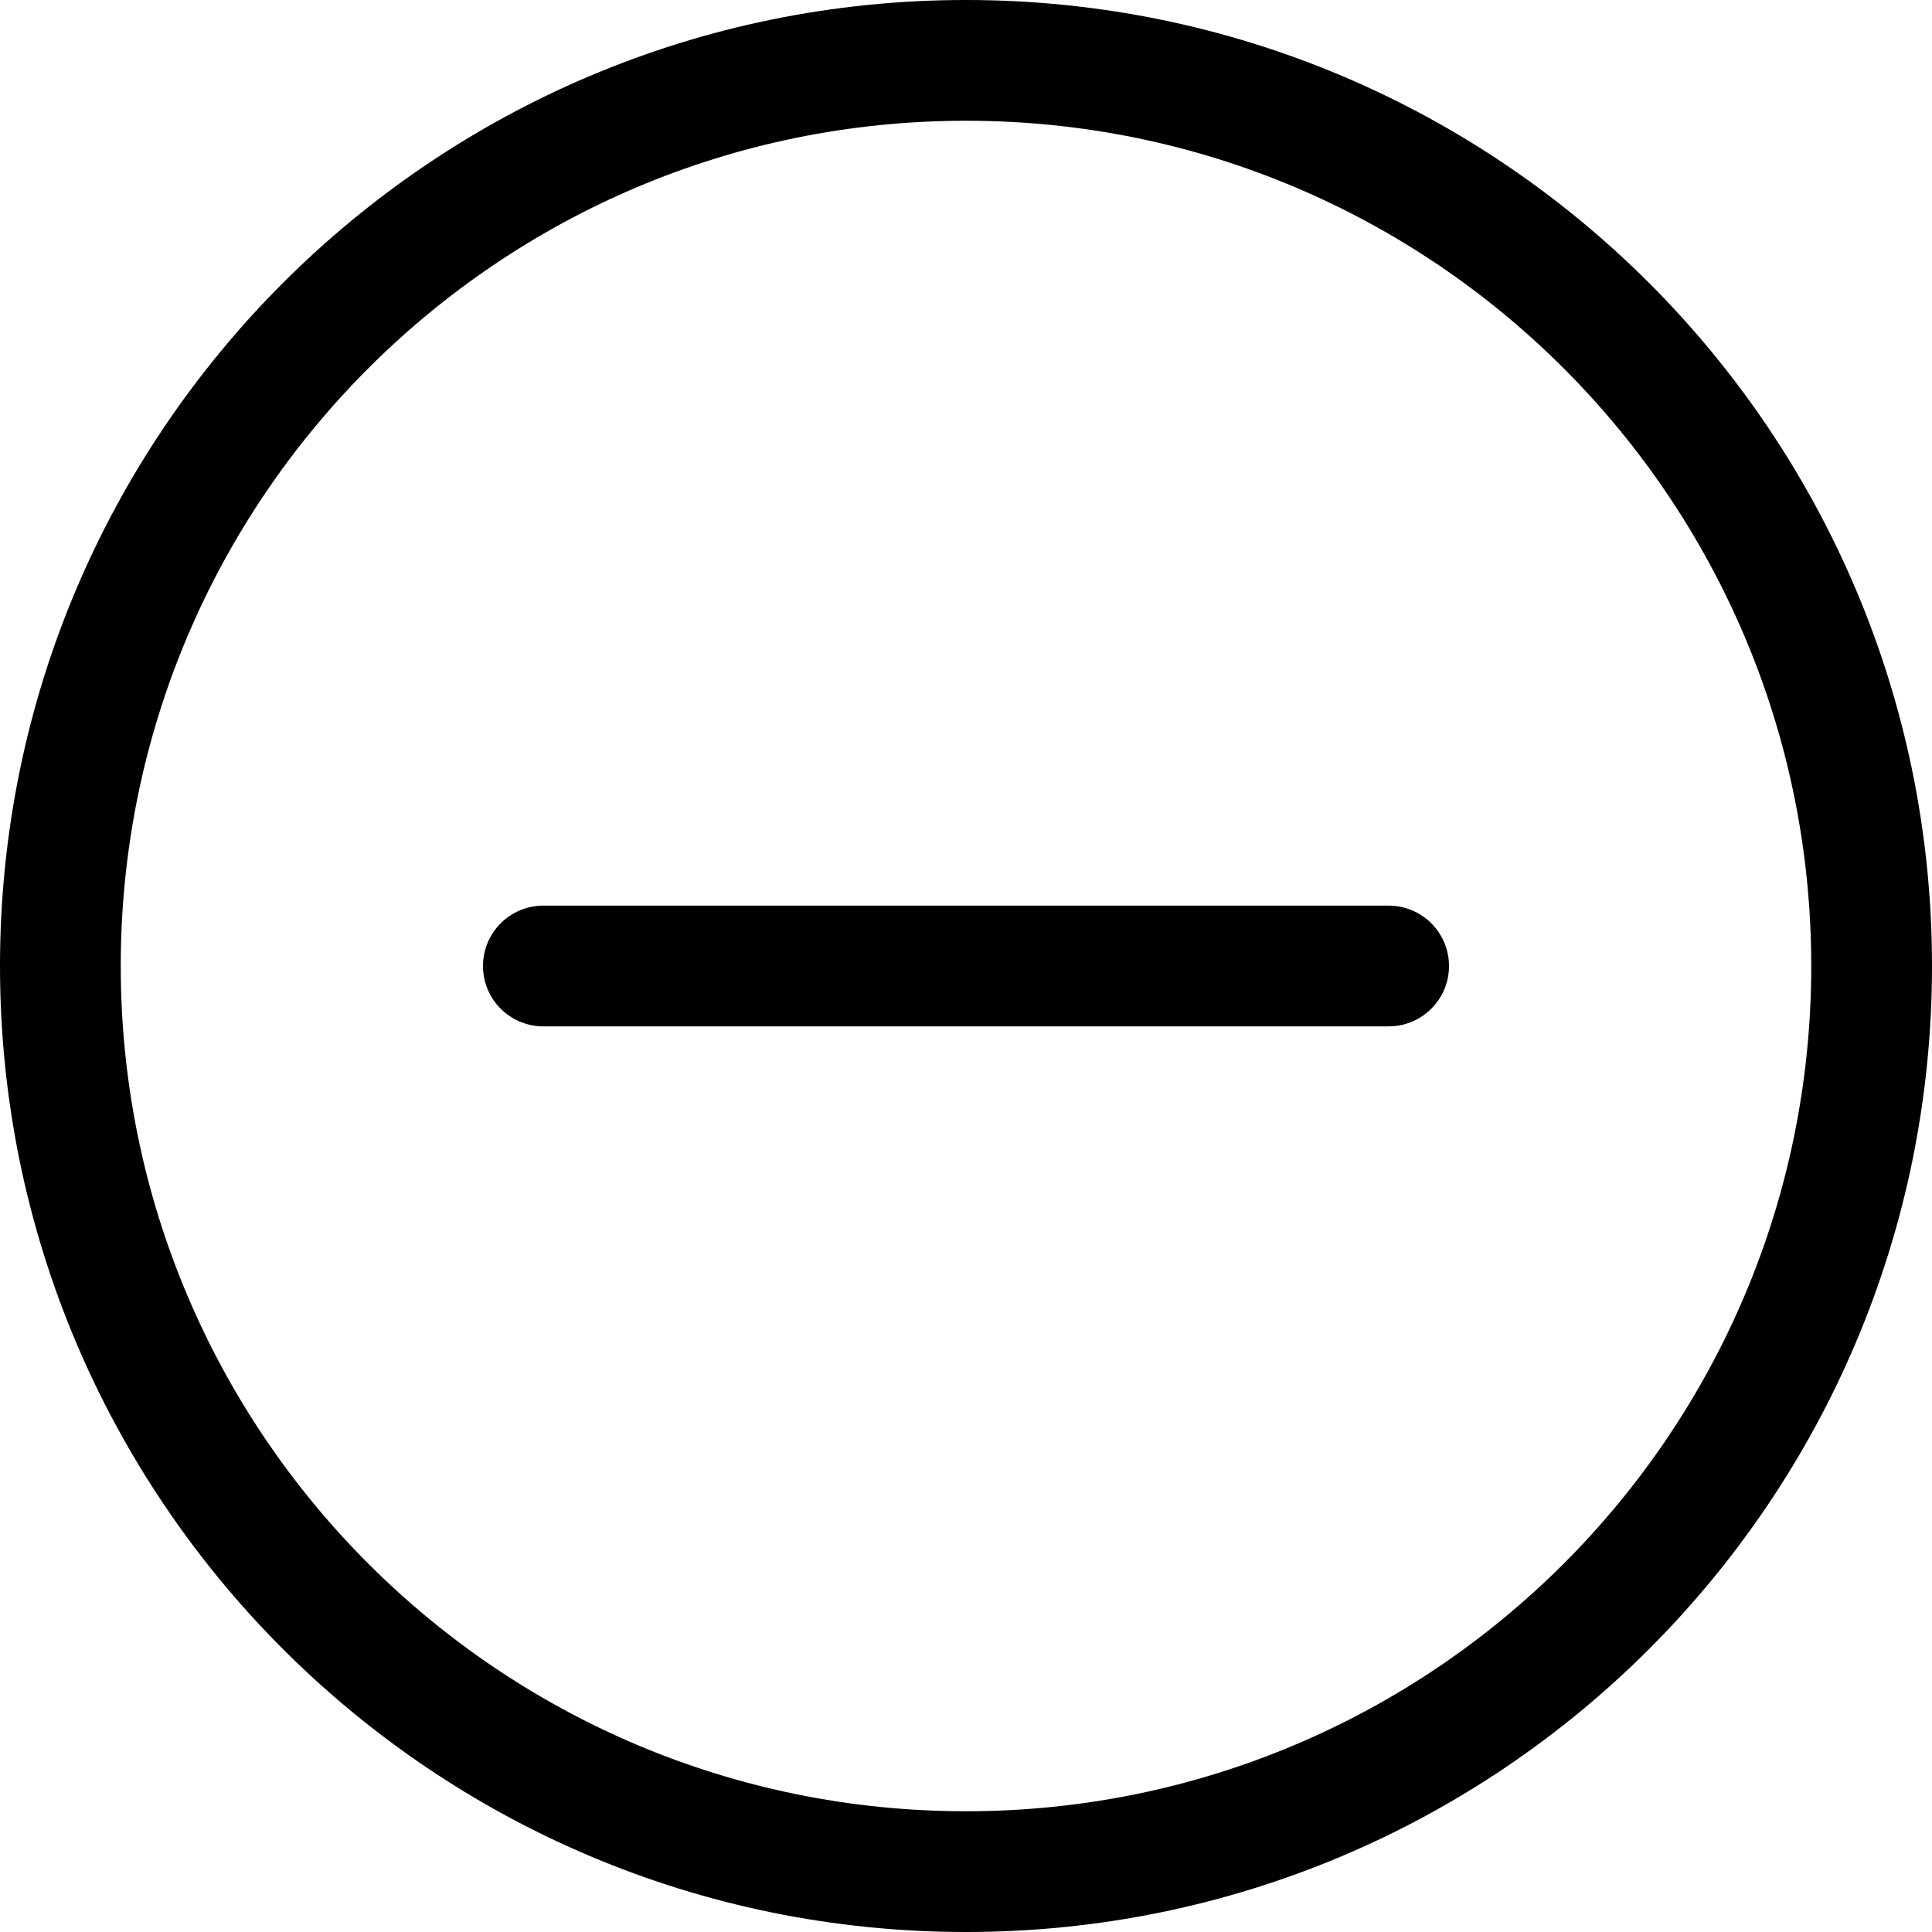
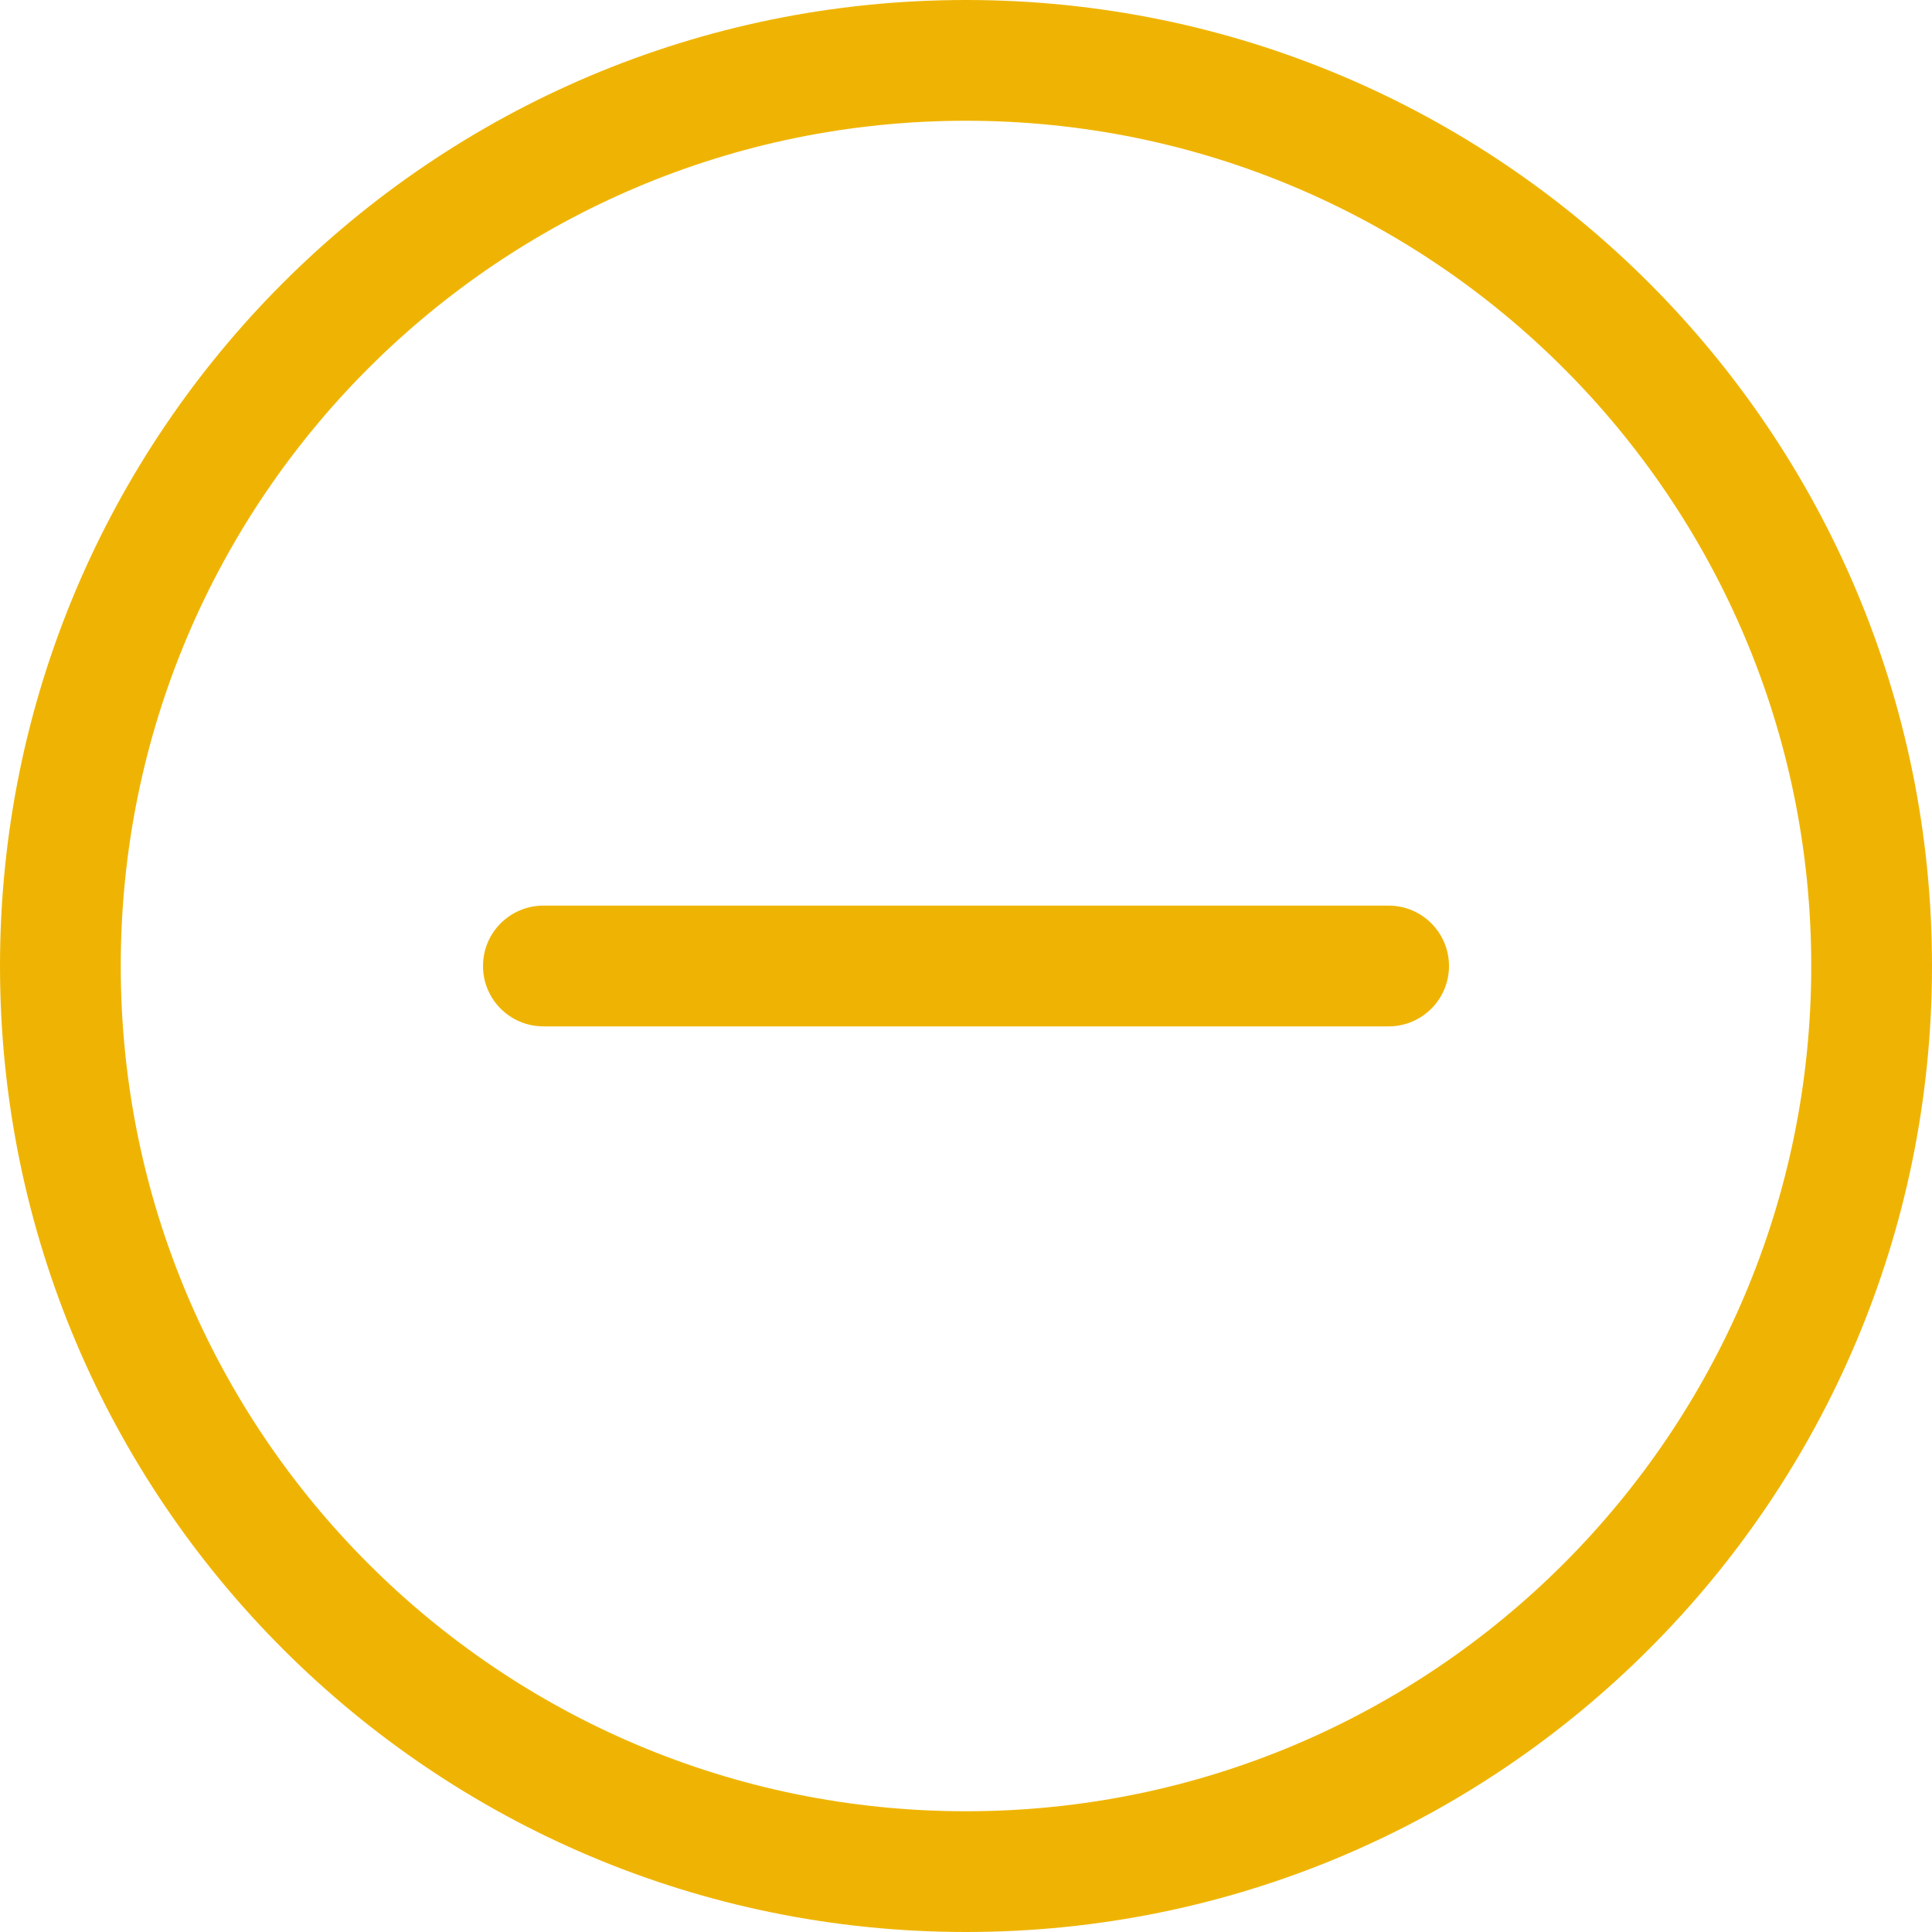
- <svg xmlns="http://www.w3.org/2000/svg" width="16" height="16" fill="currentColor" class="bi bi-dash-circle" viewBox="0 0 16 16">
+ <svg xmlns="http://www.w3.org/2000/svg" width="16" height="16" fill="#efb403" class="bi bi-dash-circle" viewBox="0 0 16 16">
  <path d="M8 15A7 7 0 1 1 8 1a7 7 0 0 1 0 14zm0 1A8 8 0 1 0 8 0a8 8 0 0 0 0 16z" />
  <path d="M4 8a.5.5 0 0 1 .5-.5h7a.5.5 0 0 1 0 1h-7A.5.5 0 0 1 4 8z" />
</svg>
